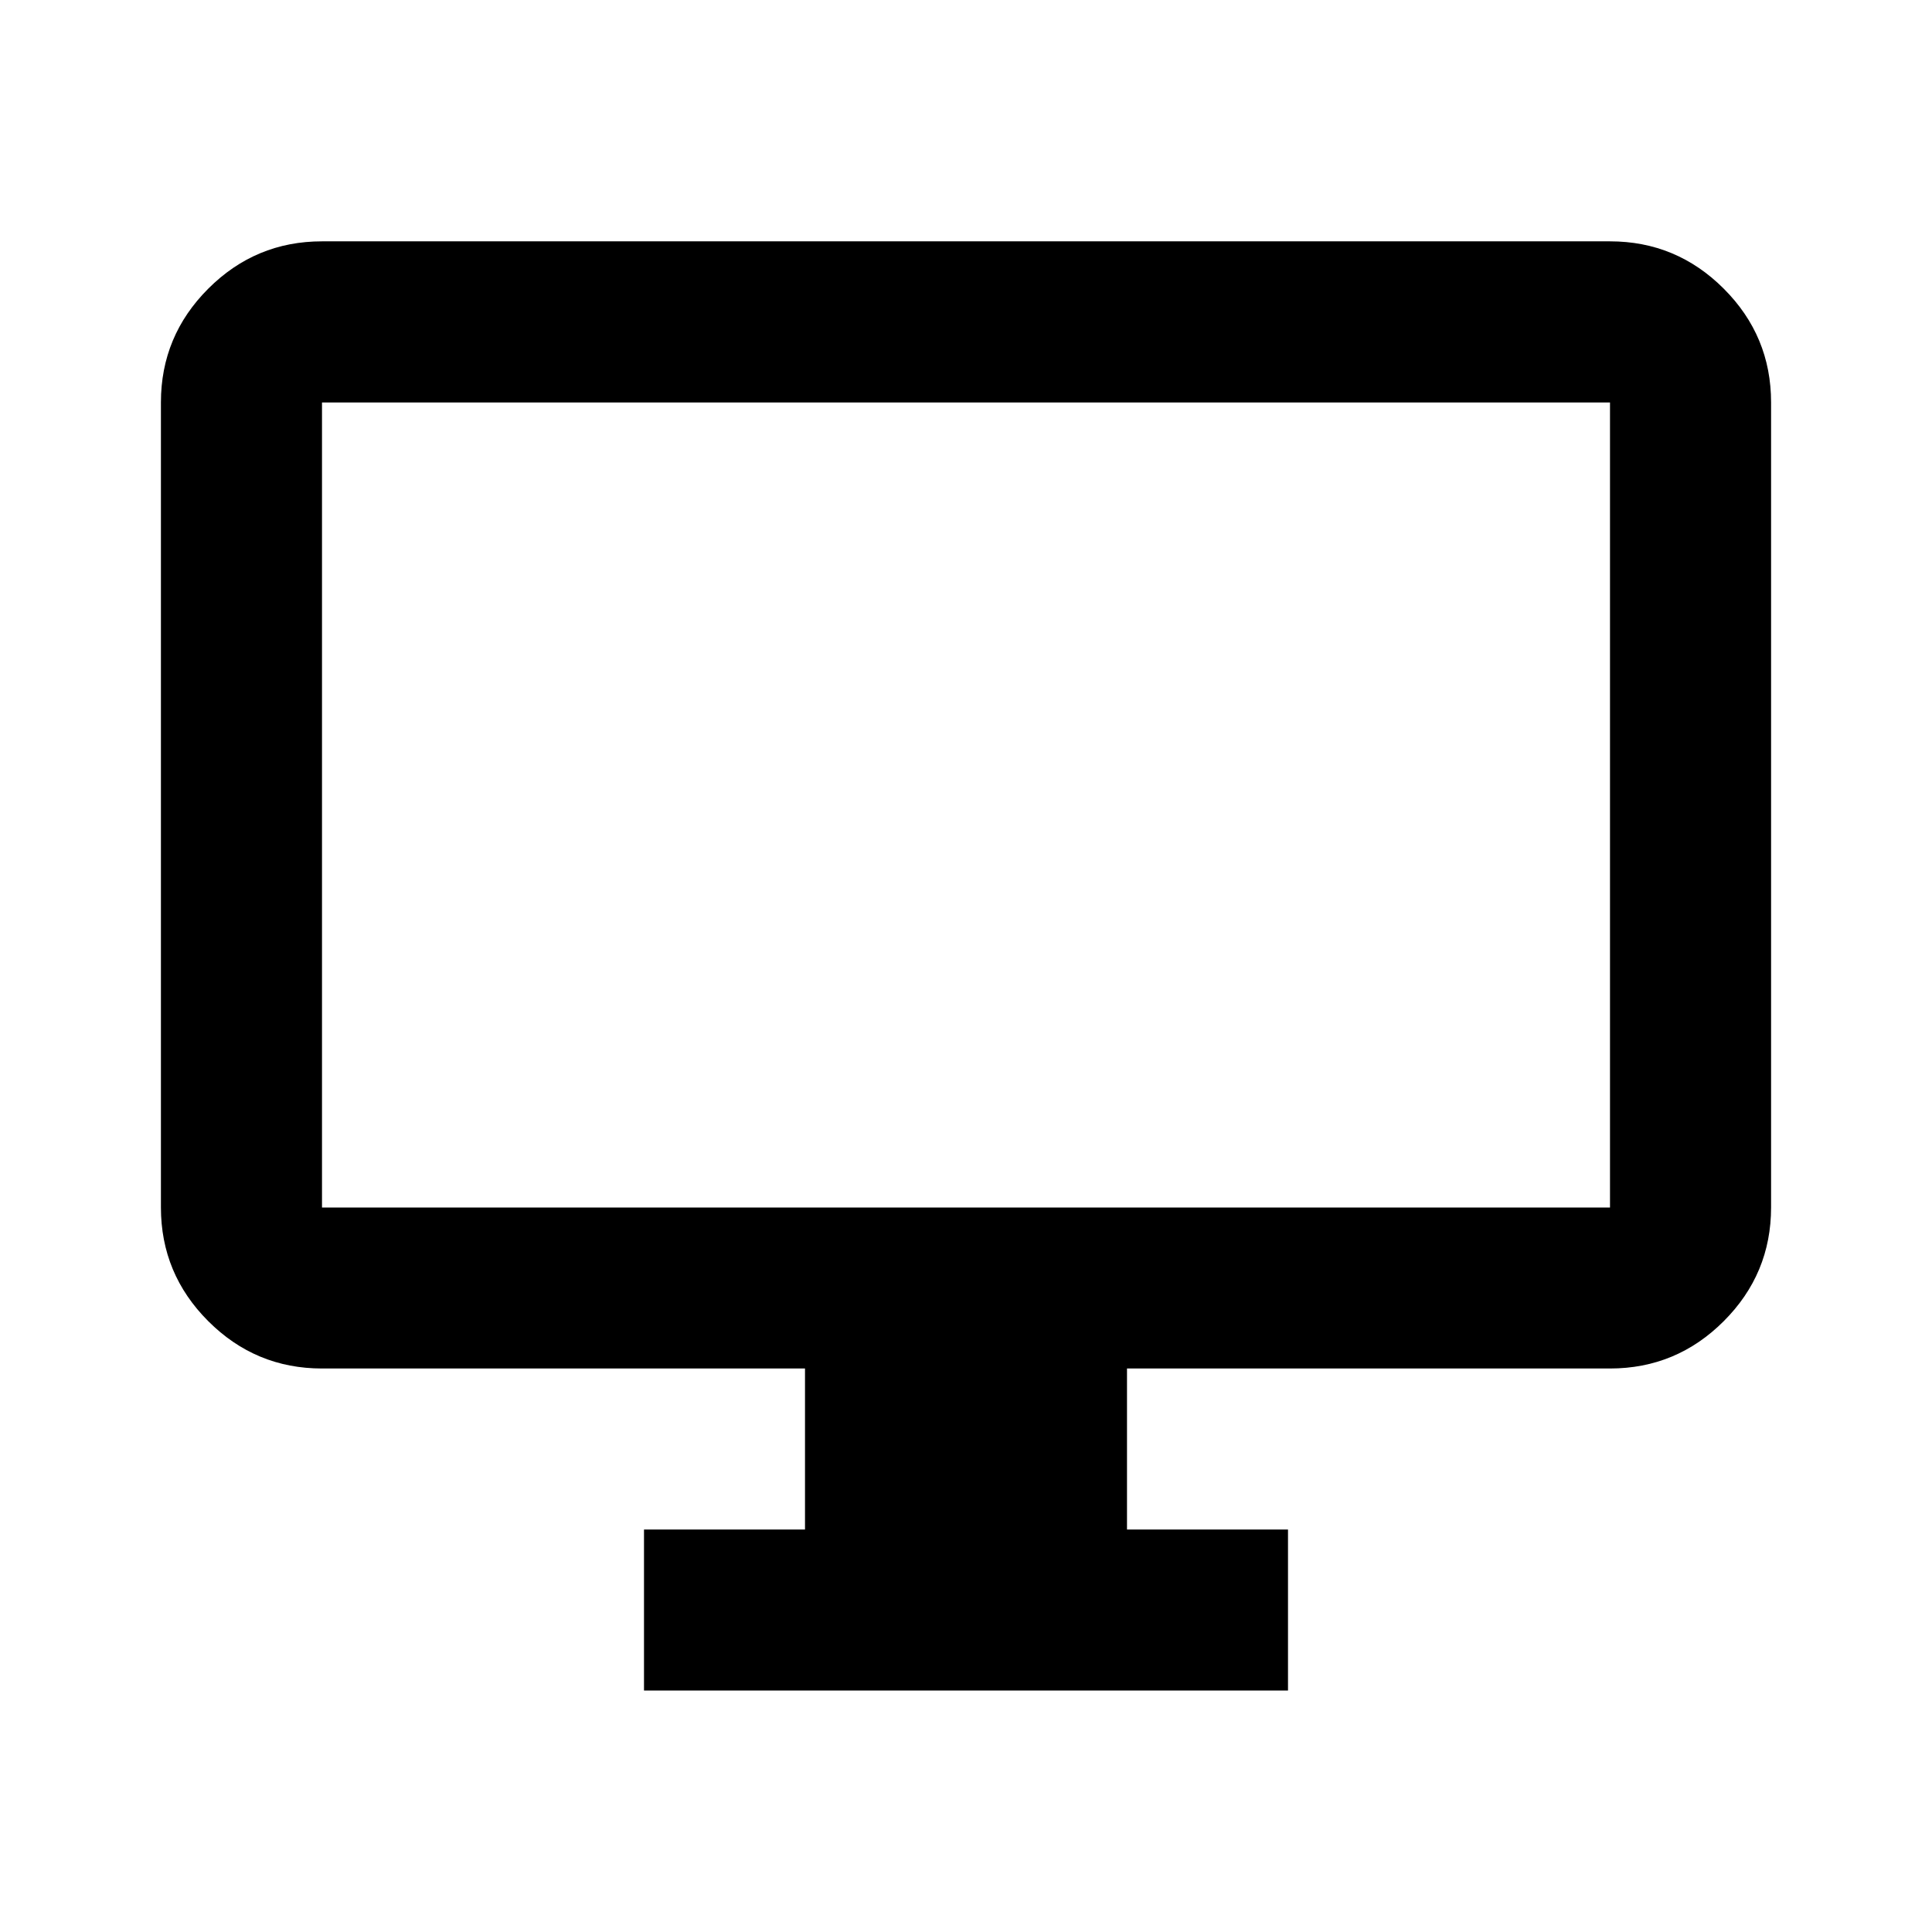
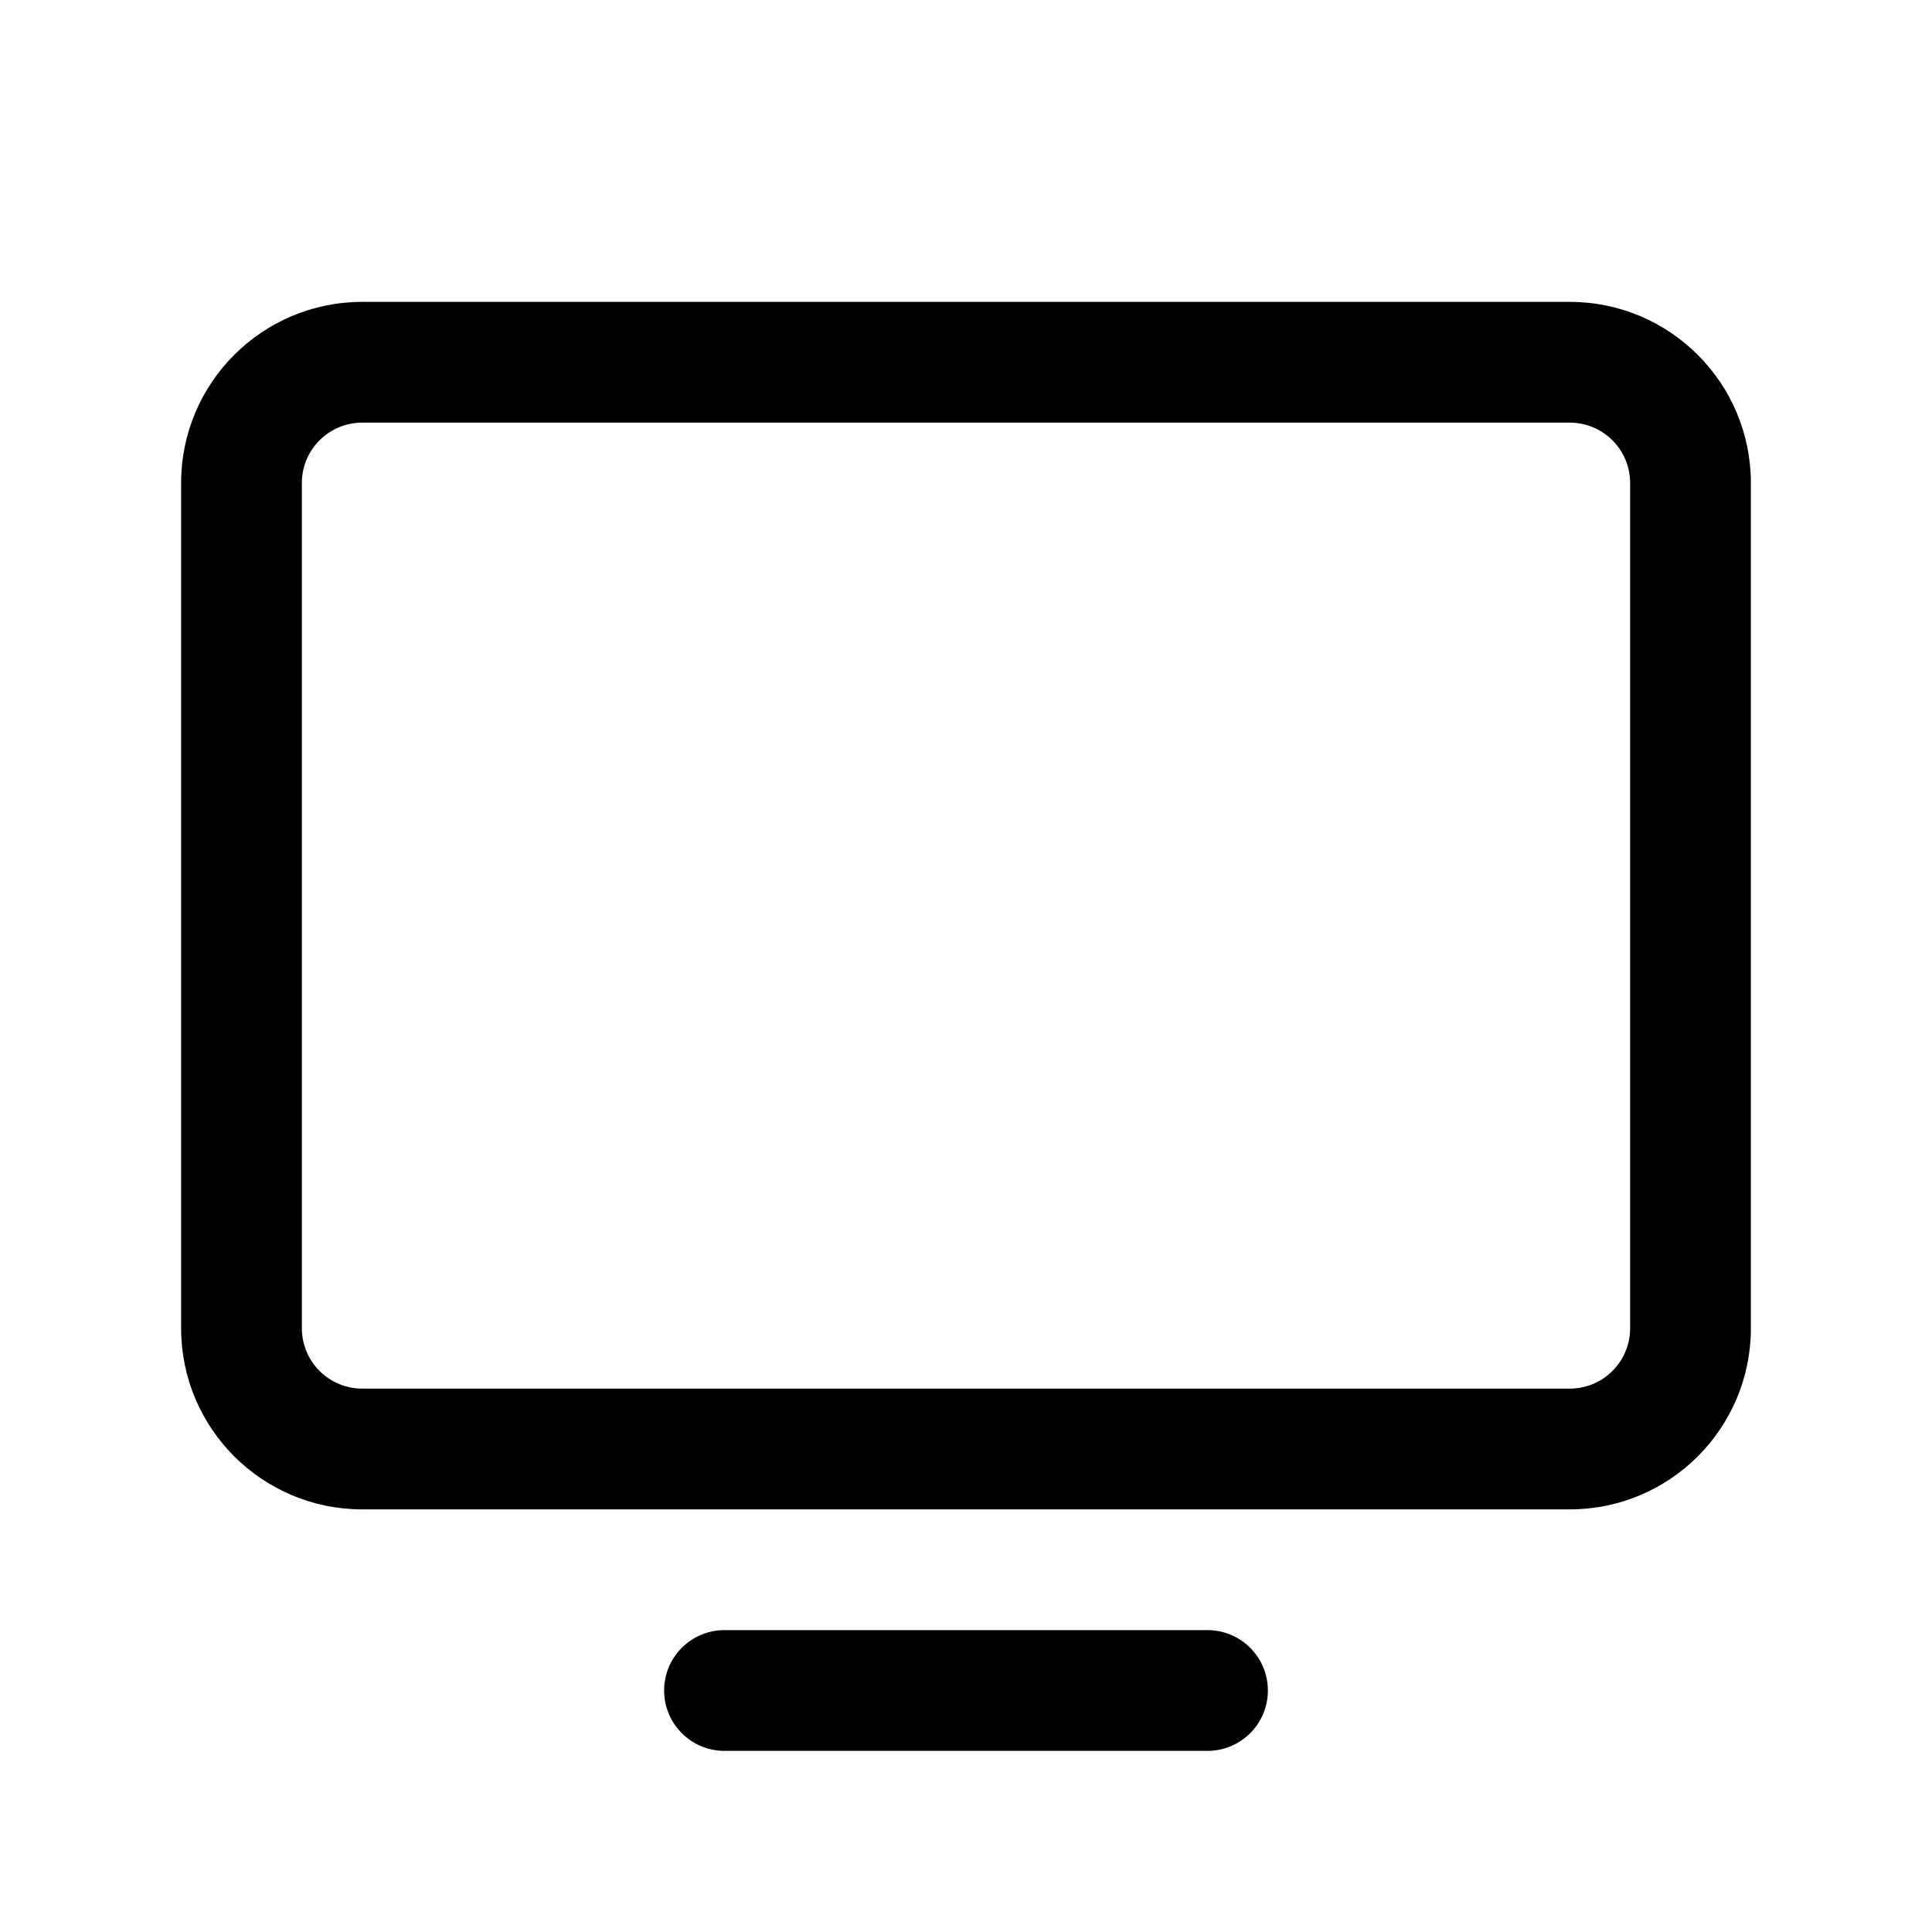
- <svg xmlns="http://www.w3.org/2000/svg" viewBox="0 0 24 24">
-   <path d="m8 21v-2h2v-2h-6c-.55 0-1.021-.196-1.413-.588s-.588-.863-.588-1.413v-10c0-.55.196-1.021.588-1.413s.863-.588 1.413-.588h16c.55 0 1.021.196 1.413.588s.588.863.588 1.413v10c0 .55-.196 1.021-.588 1.413s-.863.588-1.413.588h-6v2h2v2zm-4-6h16v-10h-16z" />
+ <svg xmlns="http://www.w3.org/2000/svg" viewBox="0 0 24 24" fill="currentColor">
+   <g transform="scale(0.09375)">
+     <path d="M208,40H48A24,24,0,0,0,24,64V176a24,24,0,0,0,24,24H208a24,24,0,0,0,24-24V64A24,24,0,0,0,208,40Zm8,136a8,8,0,0,1-8,8H48a8,8,0,0,1-8-8V64a8,8,0,0,1,8-8H208a8,8,0,0,1,8,8Zm-48,48a8,8,0,0,1-8,8H96a8,8,0,0,1,0-16h64A8,8,0,0,1,168,224Z" />
+   </g>
</svg>
